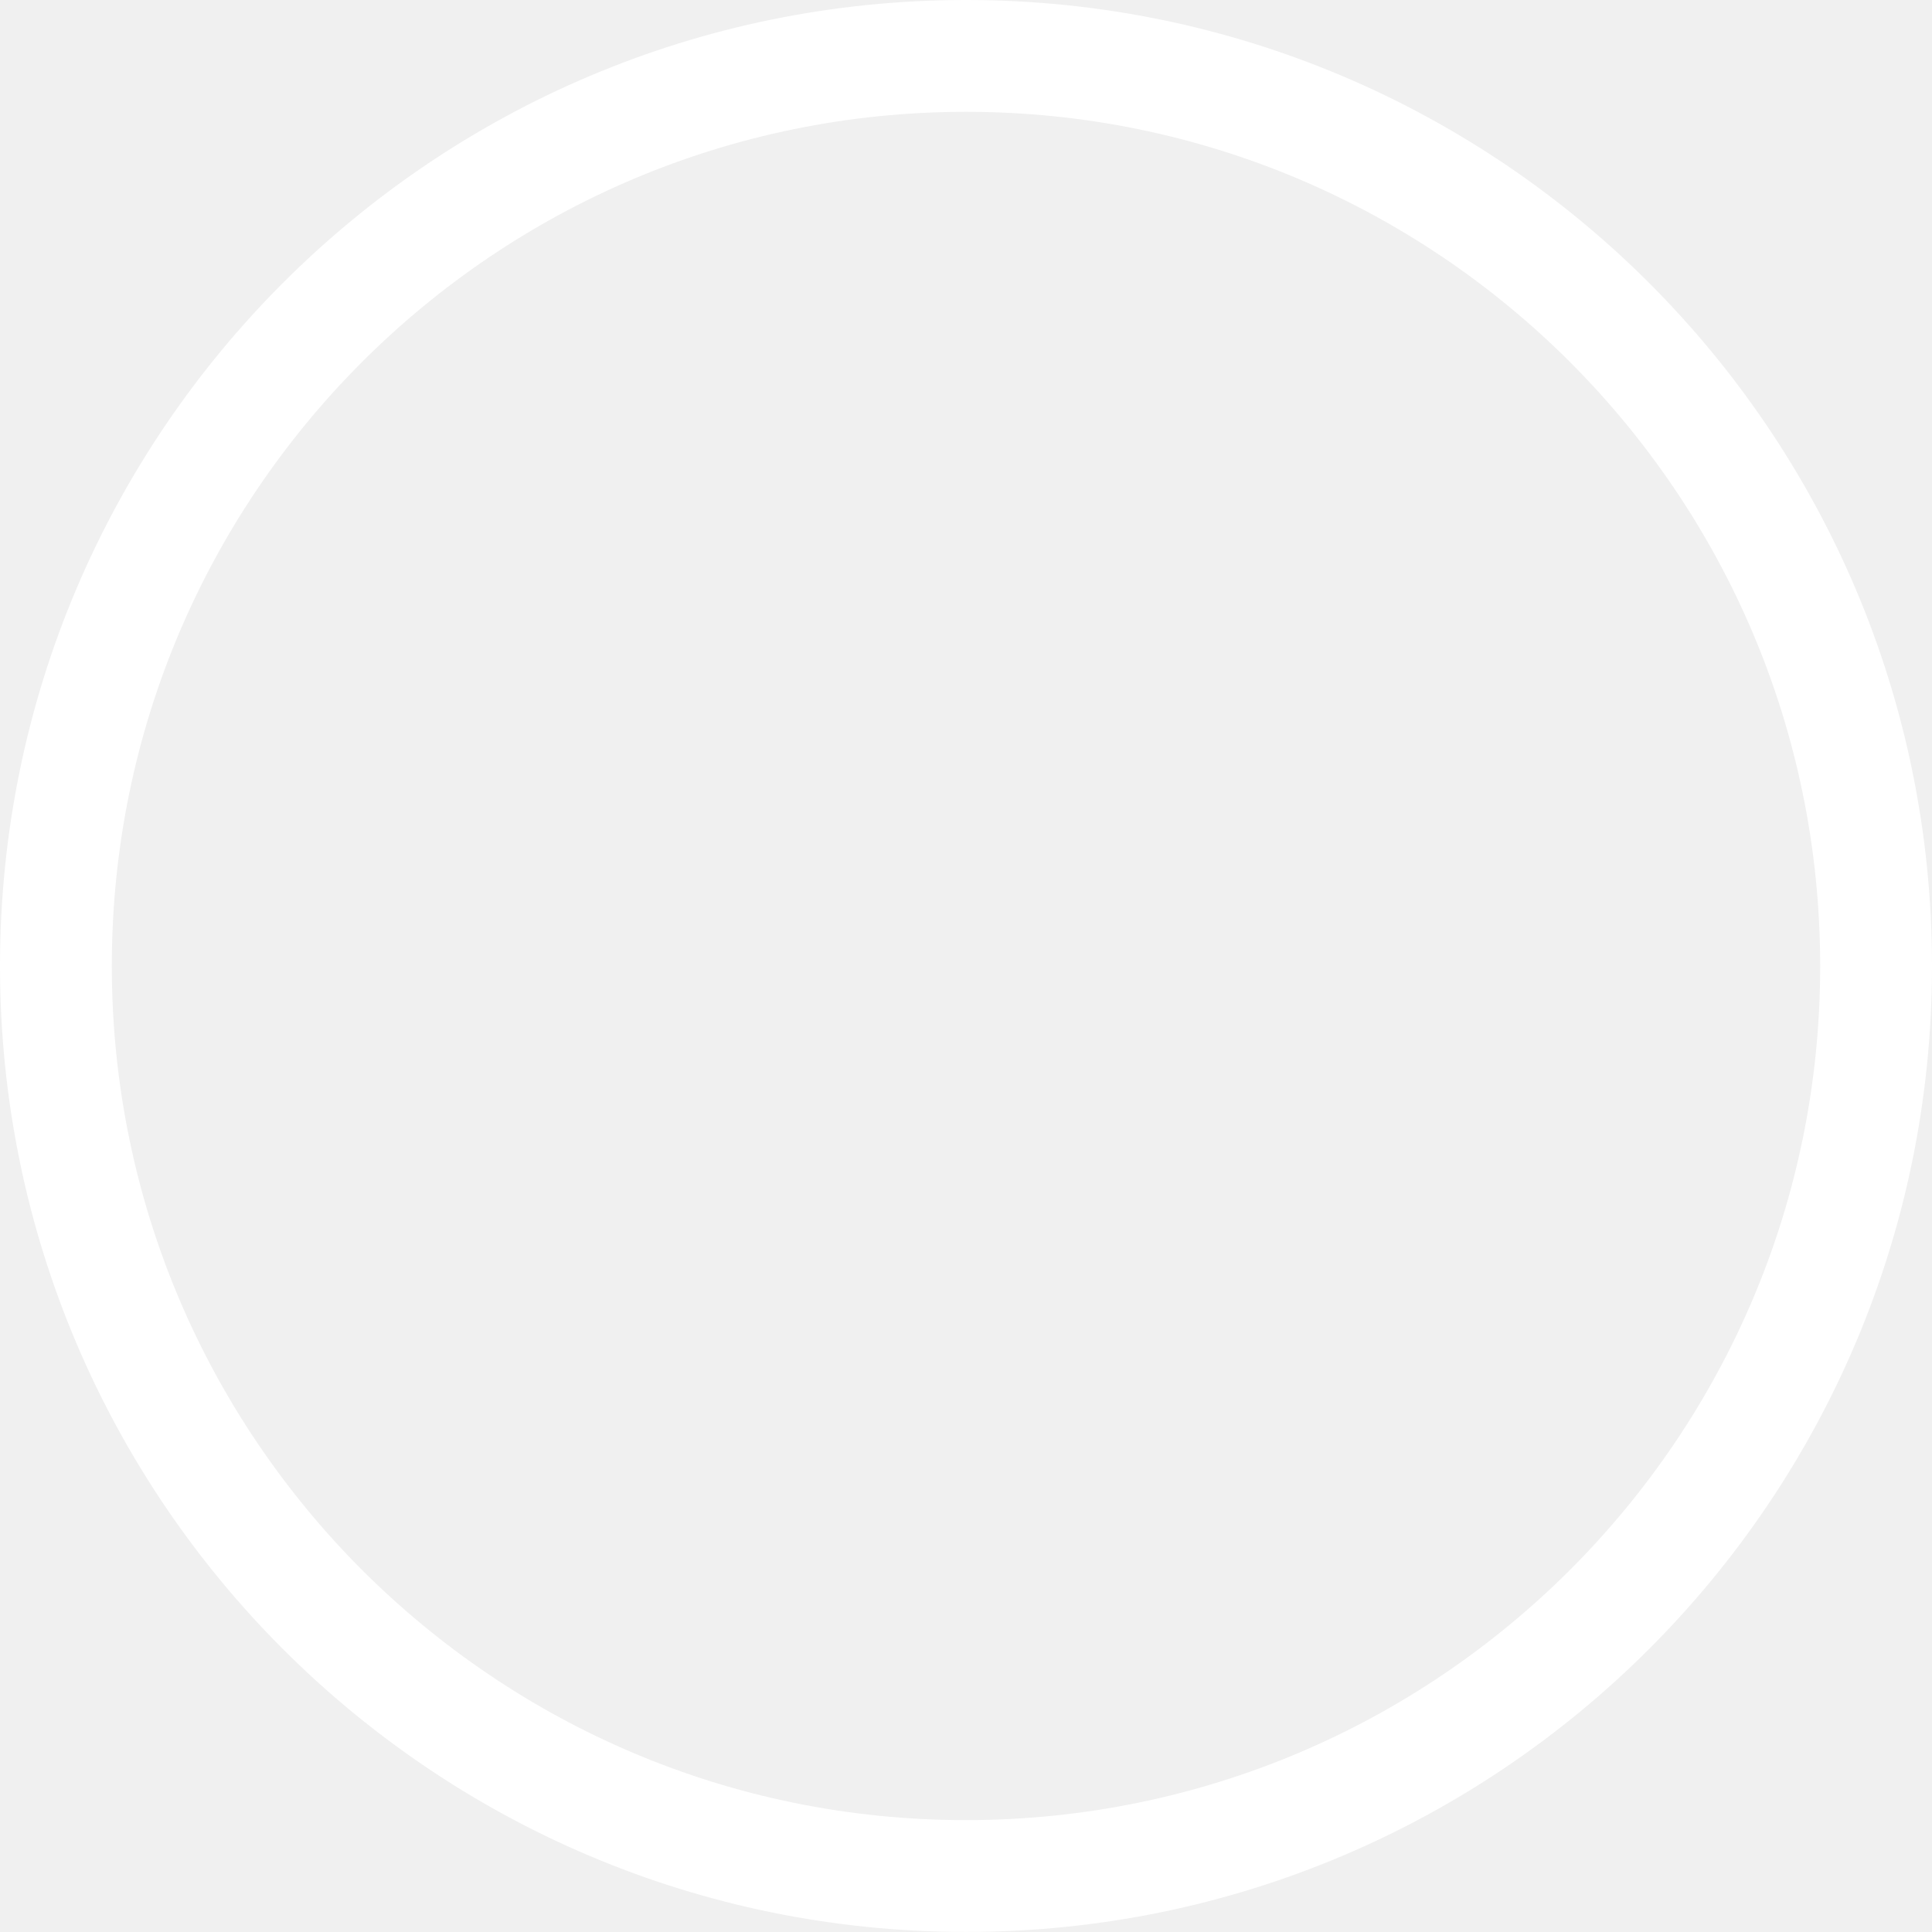
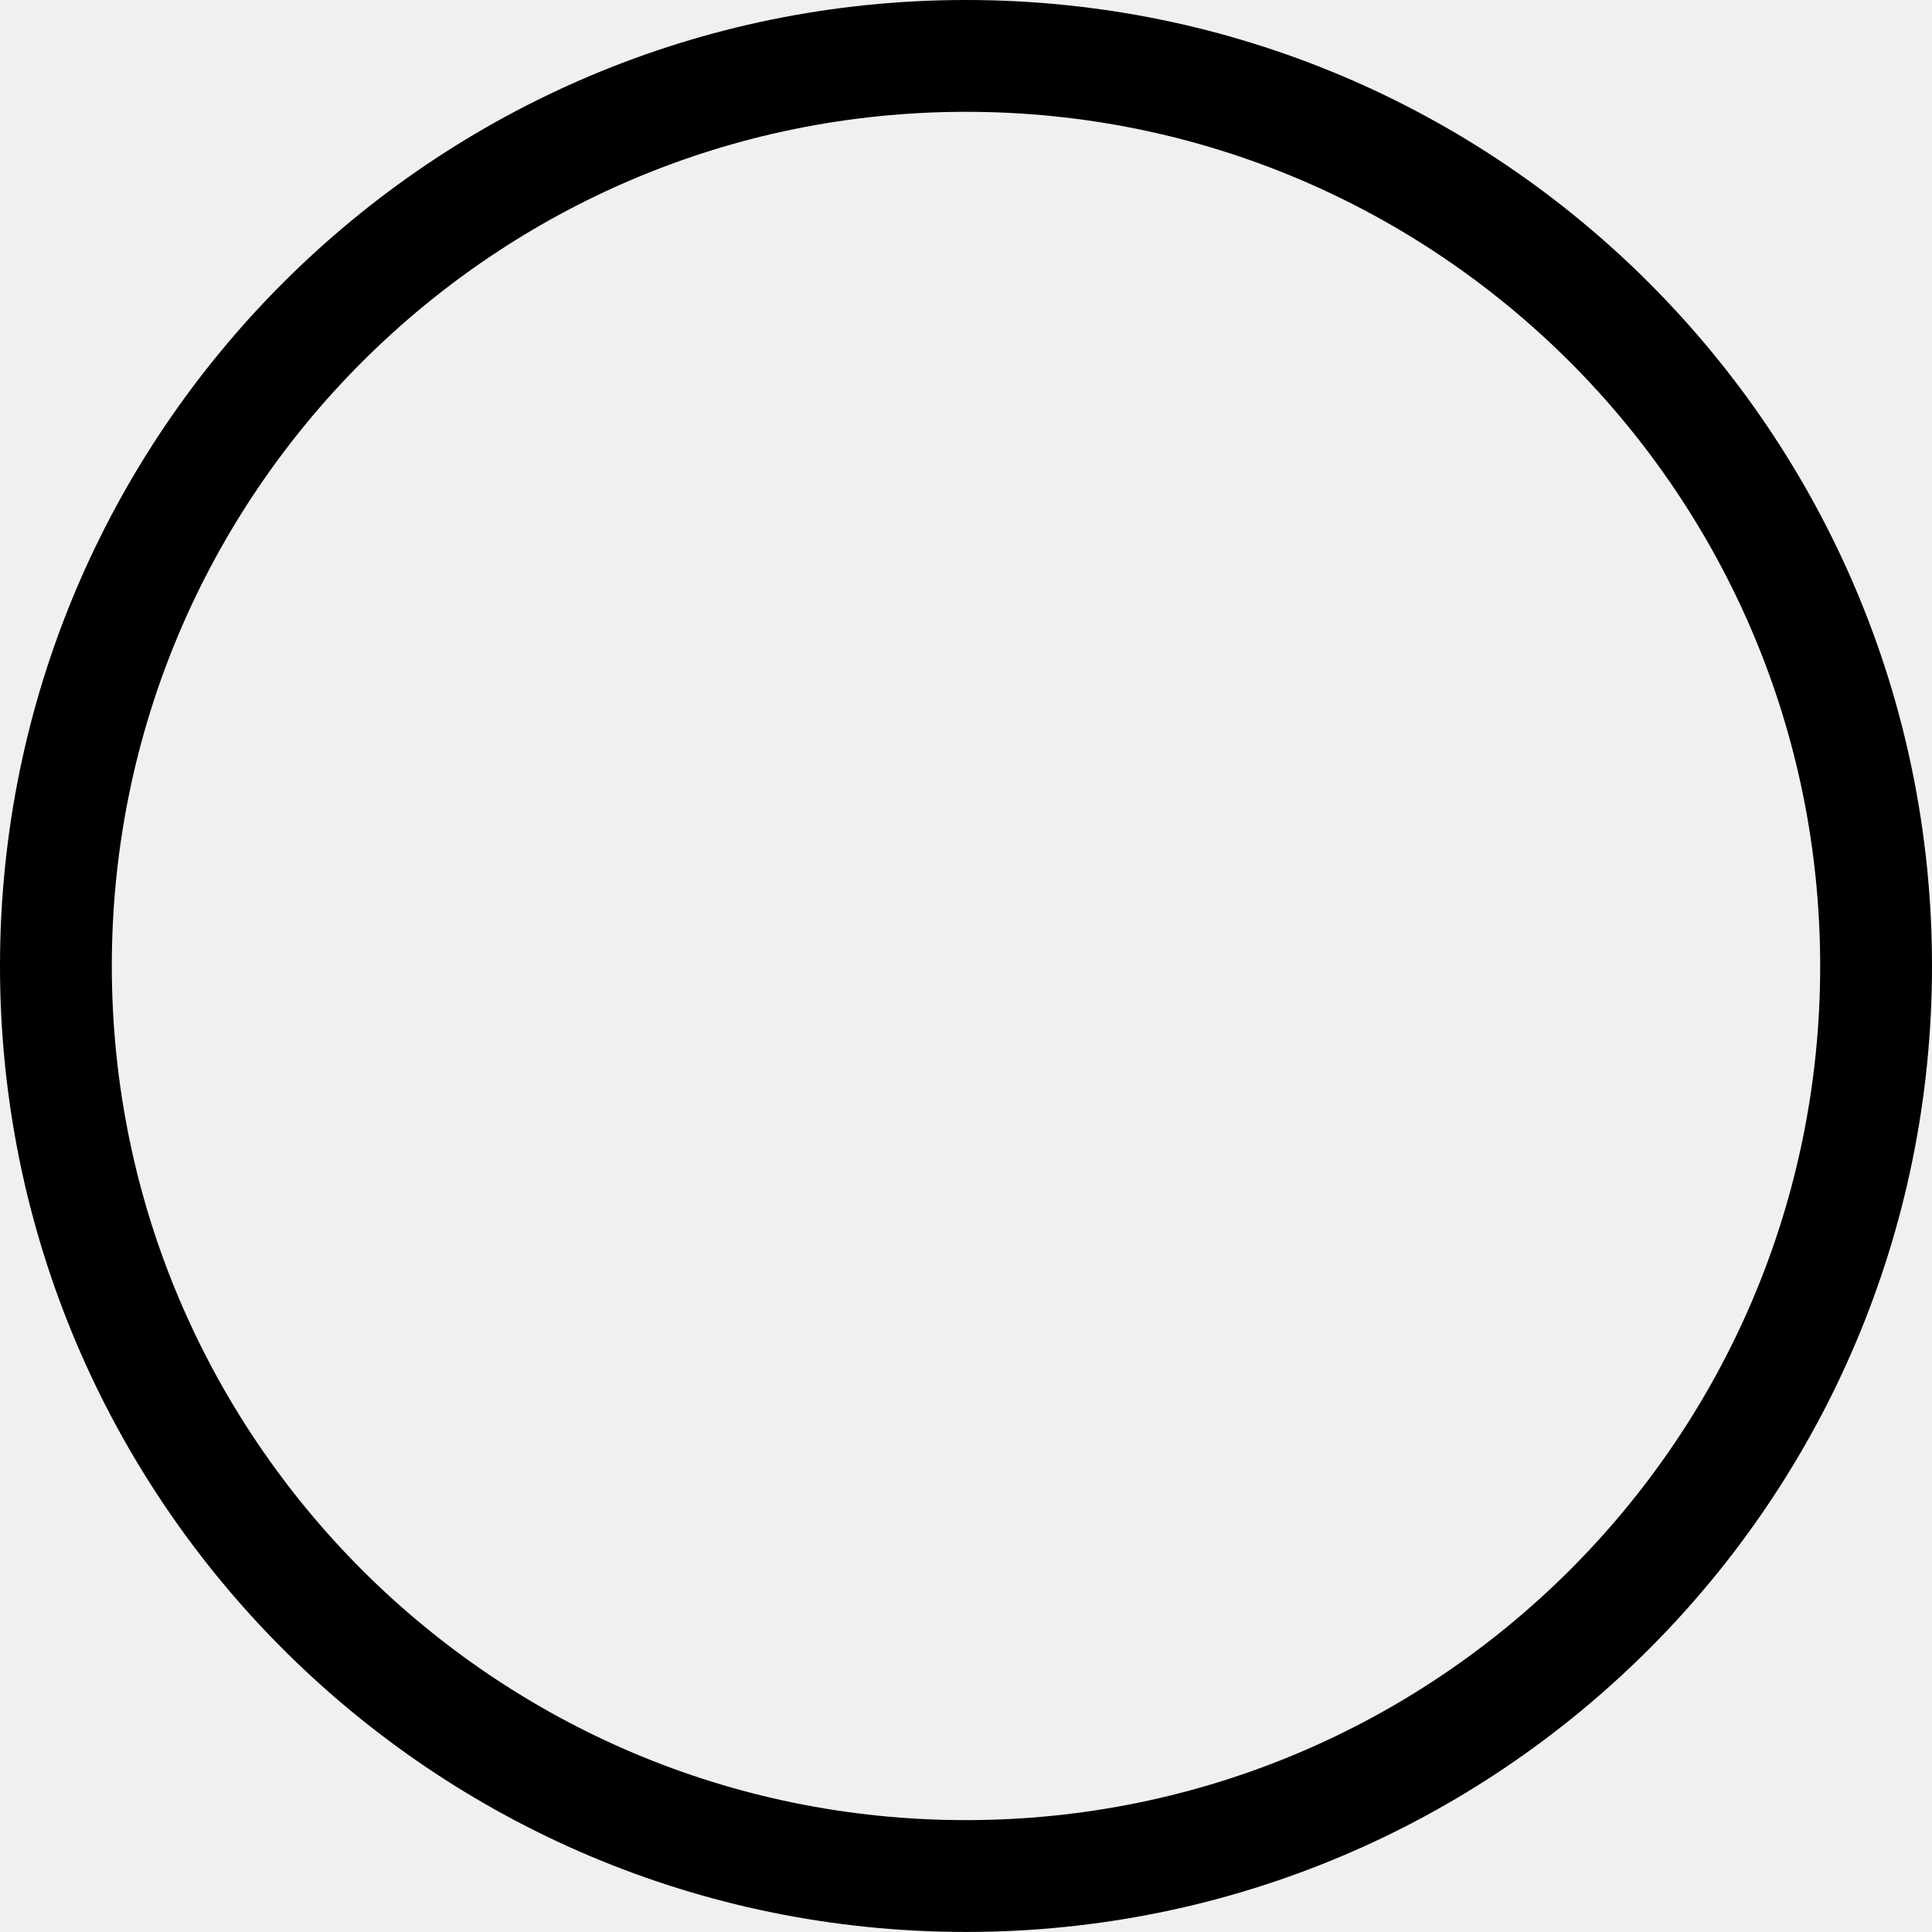
- <svg xmlns="http://www.w3.org/2000/svg" width="32" height="32" viewBox="0 0 32 32" fill="none">
-   <path d="M31.075 16H30.148C30.148 19.91 28.567 23.44 26.004 26.003C23.44 28.564 19.91 30.145 16 30.147C12.09 30.147 8.56 28.565 5.996 26.003C3.435 23.439 1.853 19.909 1.852 16C1.852 12.09 3.434 8.56 5.996 5.996C8.56 3.434 12.09 1.853 16 1.852C19.91 1.852 23.44 3.434 26.004 5.996C28.565 8.56 30.147 12.09 30.148 16H32C32 7.163 24.838 0 16 0C7.163 0 0.001 7.162 0 16C0 24.837 7.162 31.999 16 31.999C24.837 31.999 31.999 24.837 32 16H31.073H31.075Z" fill="white" />
+ <svg xmlns="http://www.w3.org/2000/svg" width="32" height="32" viewBox="0 0 32 32">
+   <path d="M31.075 16H30.148C30.148 19.91 28.567 23.44 26.004 26.003C23.44 28.564 19.91 30.145 16 30.147C12.09 30.147 8.56 28.565 5.996 26.003C3.435 23.439 1.853 19.909 1.852 16C1.852 12.09 3.434 8.56 5.996 5.996C8.56 3.434 12.09 1.853 16 1.852C19.91 1.852 23.44 3.434 26.004 5.996C28.565 8.56 30.147 12.09 30.148 16H32C32 7.163 24.838 0 16 0C7.163 0 0.001 7.162 0 16C0 24.837 7.162 31.999 16 31.999C24.837 31.999 31.999 24.837 32 16H31.073H31.075Z" />
</svg>
